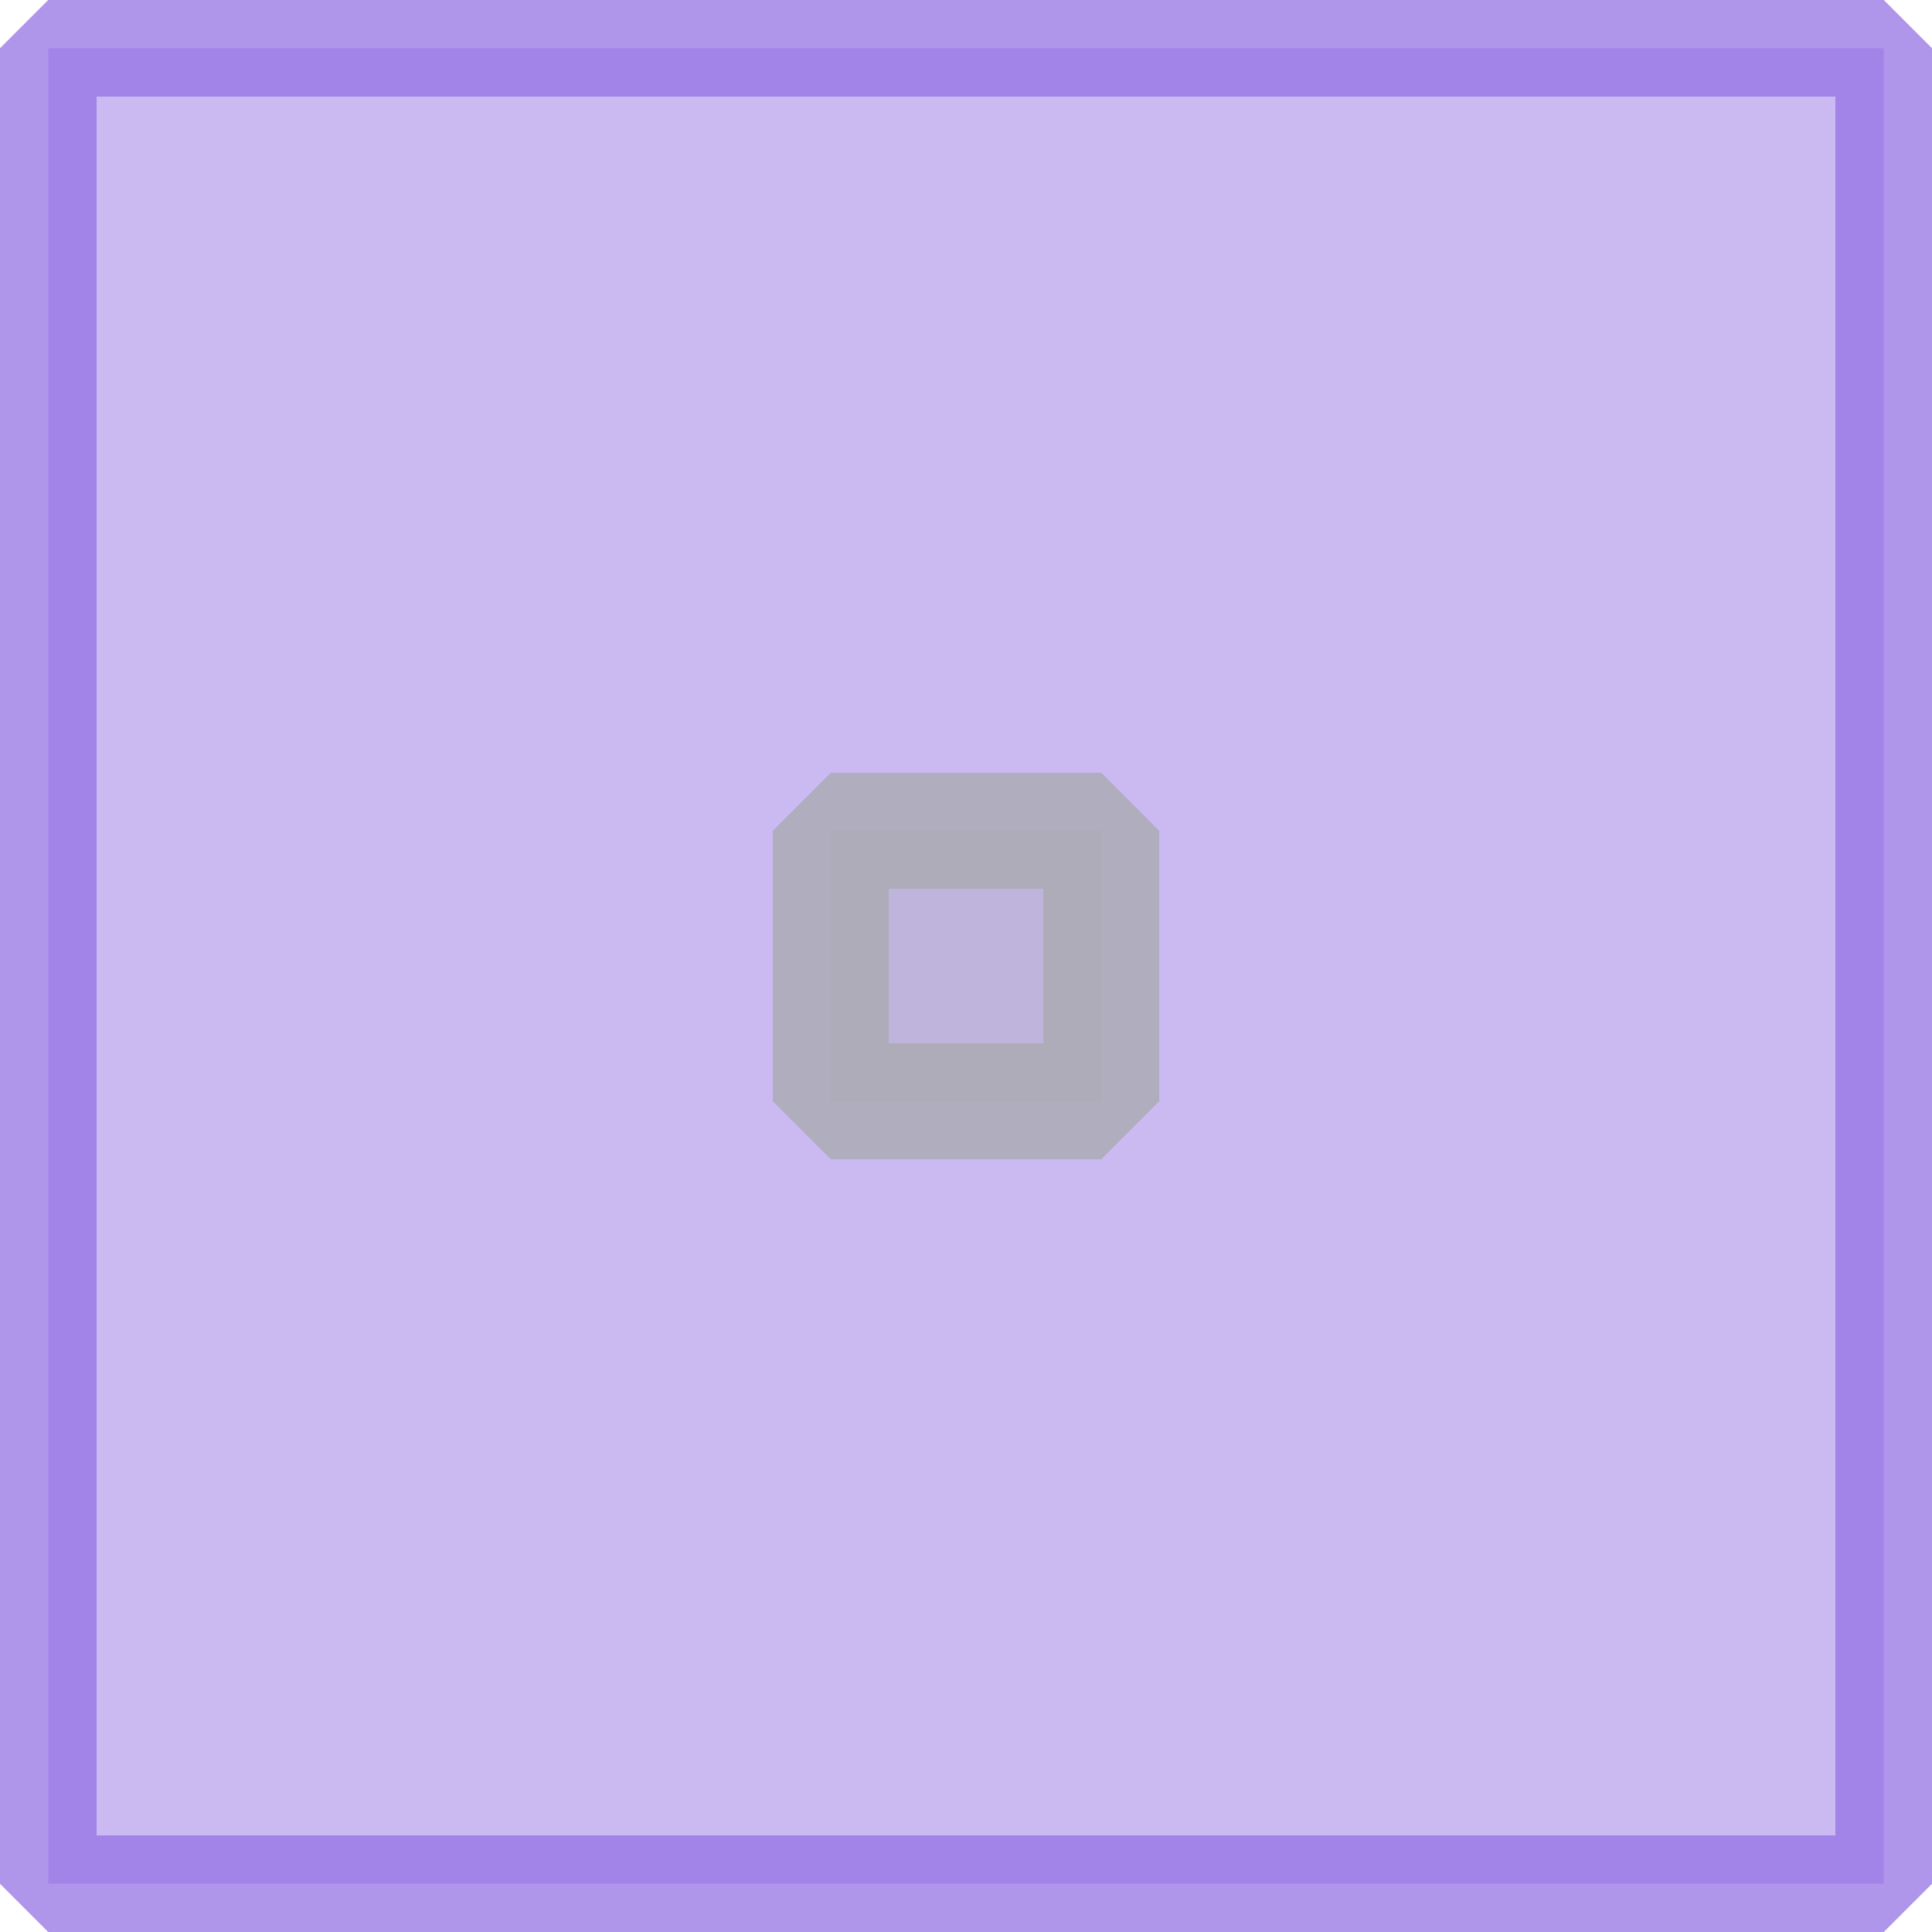
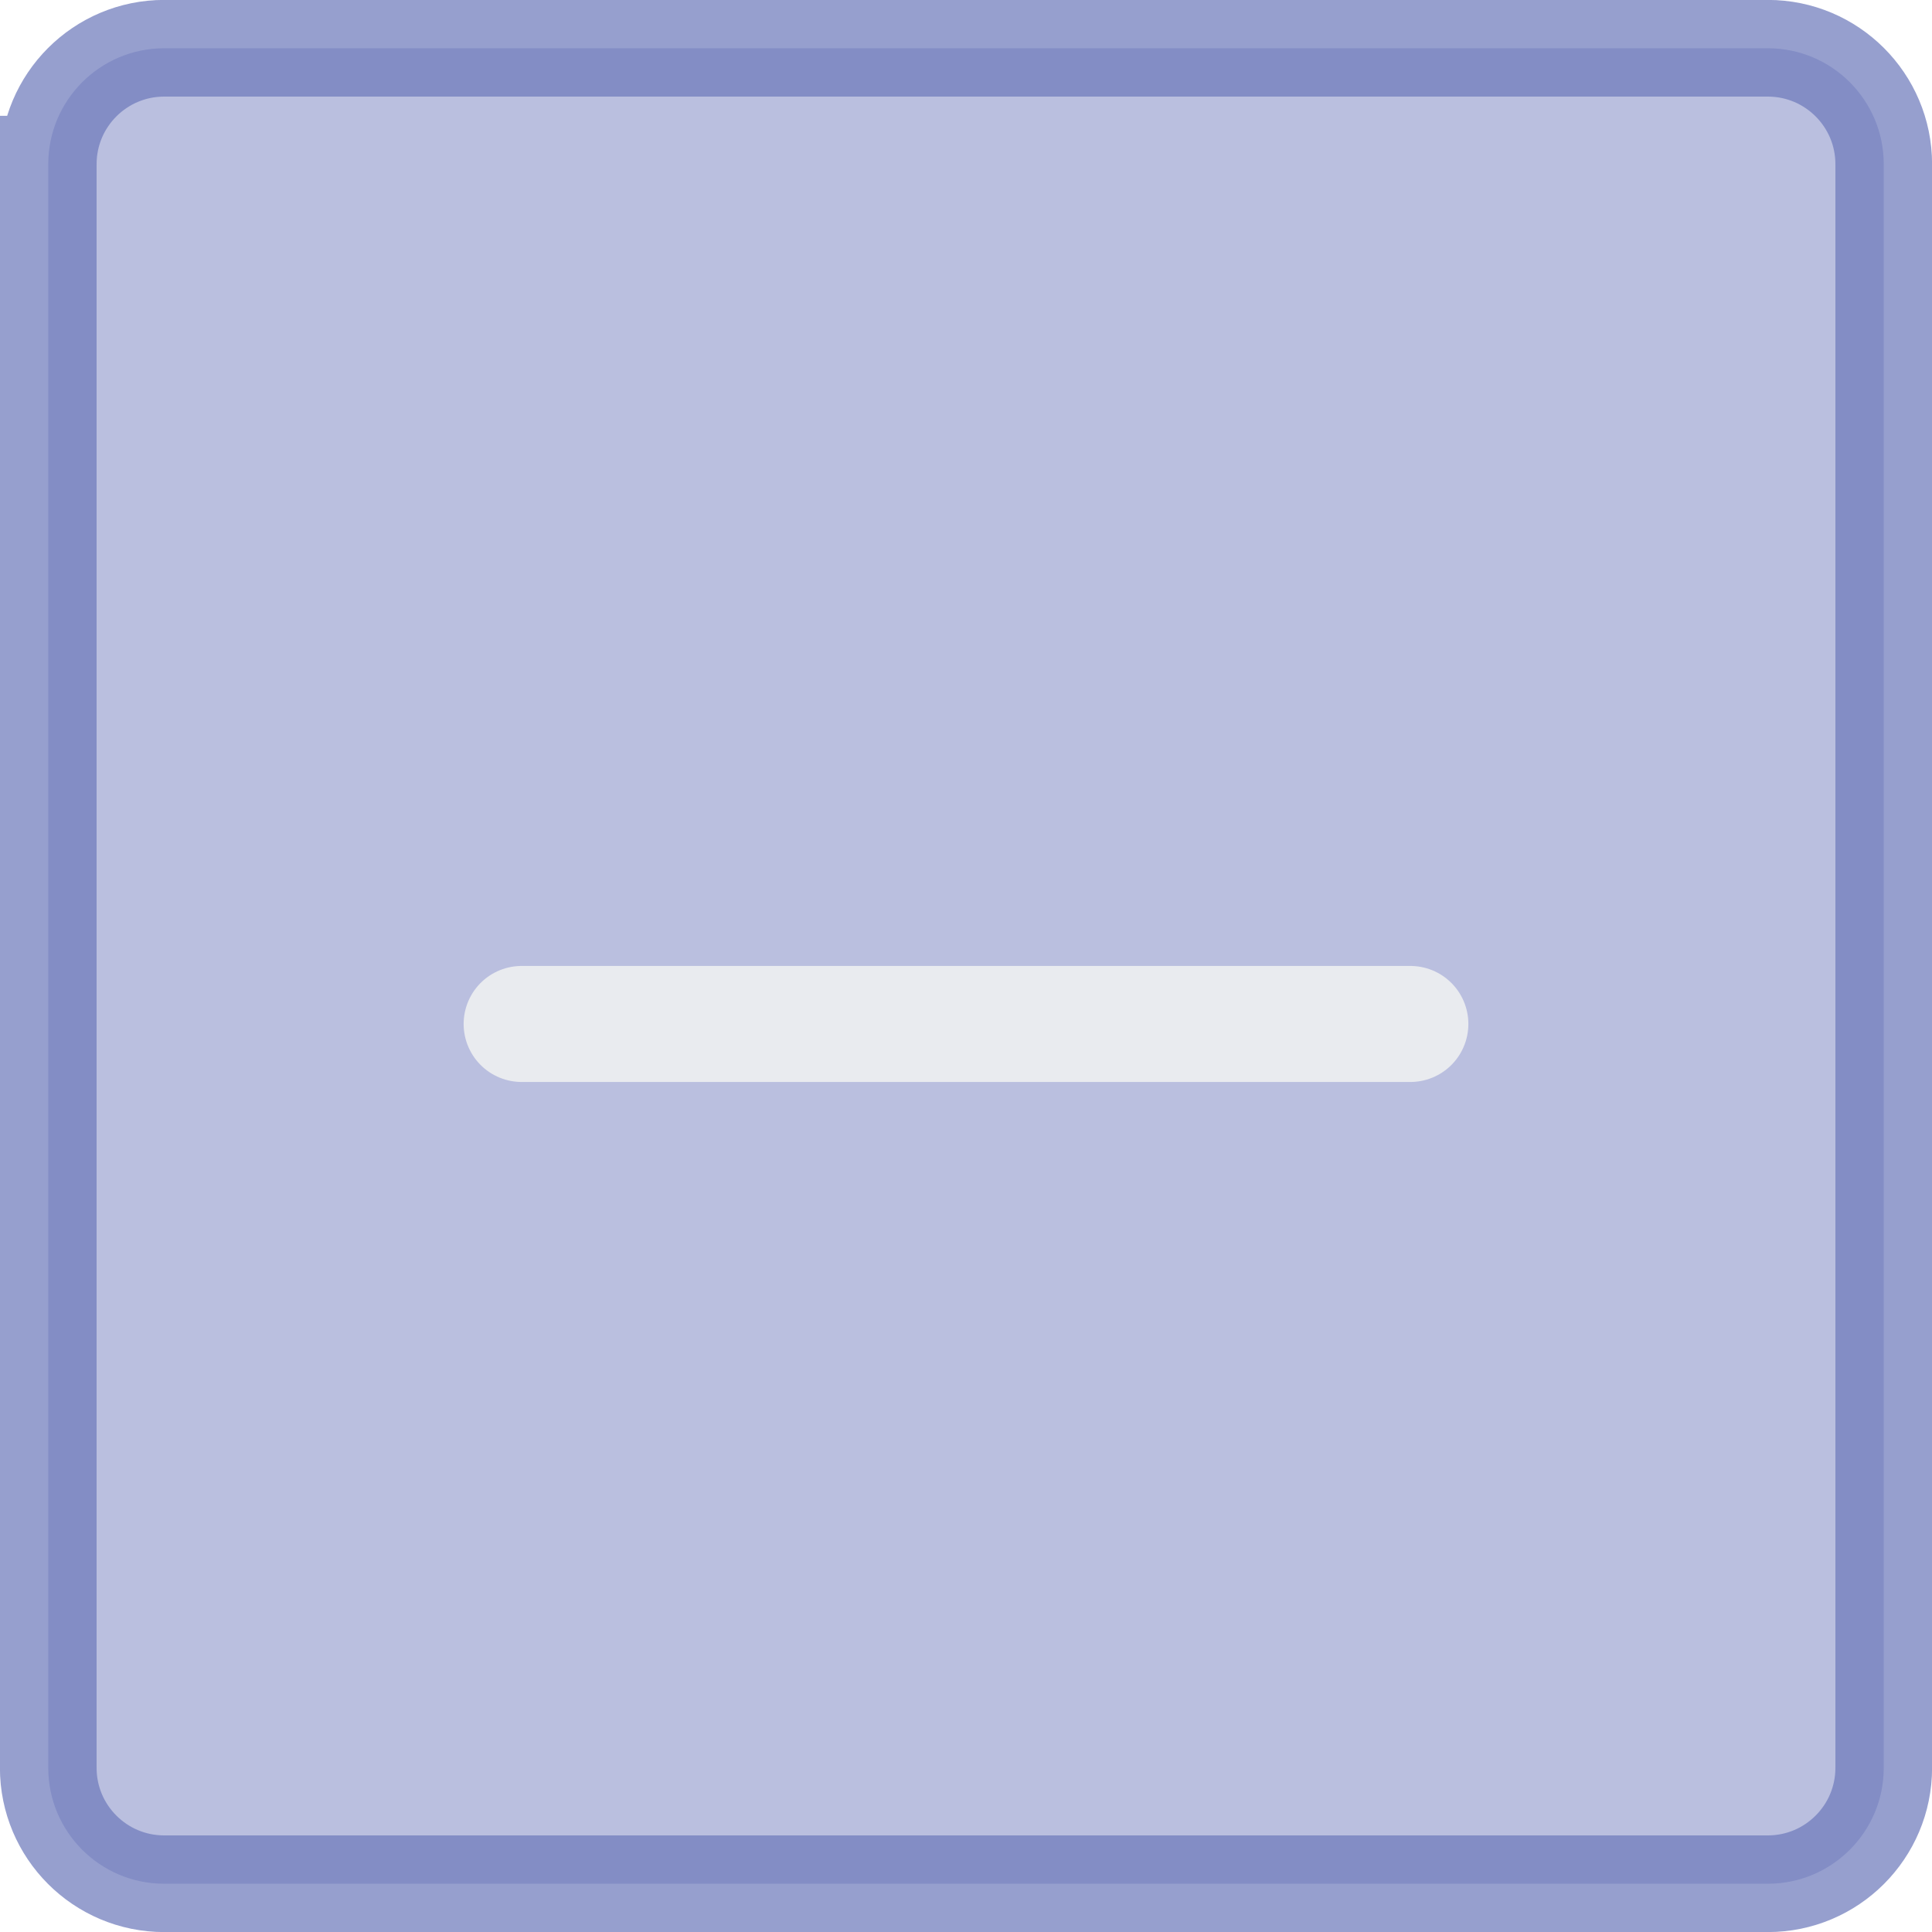
<svg xmlns="http://www.w3.org/2000/svg" viewBox="0 0 50 50" version="1.2" baseProfile="tiny">
  <defs>
</defs>
  <g fill="none" stroke="black" stroke-width="1" fill-rule="evenodd" stroke-linecap="square" stroke-linejoin="bevel">
    <g fill="none" stroke="#000000" stroke-opacity="1" stroke-width="1" stroke-linecap="square" stroke-linejoin="bevel" transform="matrix(1,0,0,1,0,0)" font-family="Noto Sans" font-size="10" font-weight="400" font-style="normal">
</g>
-     <g fill="#926ee4" fill-opacity="0.48" stroke="#926ee4" stroke-opacity="0.72" stroke-width="2.502" stroke-linecap="square" stroke-linejoin="bevel" transform="matrix(1,0,0,1,2.5,2.5)" font-family="Noto Sans" font-size="10" font-weight="400" font-style="normal">
-       <rect x="-1.251" y="-1.251" width="47.502" height="47.502" />
+     <g fill="#6e7abc" fill-opacity="0.48" stroke="#6e7abc" stroke-opacity="0.72" stroke-width="2.502" stroke-linecap="square" stroke-linejoin="bevel" transform="matrix(1,0,0,1,2.5,2.5)" font-family="Noto Sans" font-size="10" font-weight="400" font-style="normal">
+       <path vector-effect="none" fill-rule="evenodd" d="M-1.251,1.749 C-1.251,0.092 0.092,-1.251 1.749,-1.251 L43.251,-1.251 C44.908,-1.251 46.251,0.092 46.251,1.749 L46.251,43.251 C46.251,44.908 44.908,46.251 43.251,46.251 L1.749,46.251 C0.092,46.251 -1.251,44.908 -1.251,43.251 L-1.251,1.749" />
    </g>
    <g fill="none" stroke="#000000" stroke-opacity="1" stroke-width="1" stroke-linecap="square" stroke-linejoin="bevel" transform="matrix(1,0,0,1,0,0)" font-family="Noto Sans" font-size="10" font-weight="400" font-style="normal">
</g>
-     <g fill="none" stroke="#aaaab2" stroke-opacity="1" stroke-width="1.001" stroke-linecap="square" stroke-linejoin="bevel" transform="matrix(2.5,0,0,2.5,2.5,2.5)" font-family="Noto Sans" font-size="10" font-weight="400" font-style="normal">
+     <g fill="none" stroke="#eff0f1" stroke-opacity="1" stroke-width="1.001" stroke-linecap="square" stroke-linejoin="bevel" transform="matrix(2.5,0,0,2.5,2.5,2.5)" font-family="Noto Sans" font-size="10" font-weight="400" font-style="normal">
</g>
-     <g fill="none" stroke="#aaaab2" stroke-opacity="1" stroke-width="1.001" stroke-linecap="round" stroke-linejoin="miter" stroke-miterlimit="2" transform="matrix(2.5,0,0,2.5,2.5,2.5)" font-family="Noto Sans" font-size="10" font-weight="400" font-style="normal">
- </g>
-     <g fill="none" stroke="#aaaab2" stroke-opacity="1" stroke-width="1.001" stroke-linecap="round" stroke-linejoin="miter" stroke-miterlimit="2" transform="matrix(2.5,0,0,2.5,2.5,2.5)" font-family="Noto Sans" font-size="10" font-weight="400" font-style="normal">
- </g>
-     <g fill="#aaaab2" fill-opacity="0.35" stroke="#aaaab2" stroke-opacity="0.81" stroke-width="1.201" stroke-linecap="round" stroke-linejoin="bevel" transform="matrix(2.5,0,0,2.5,21.5,21.5)" font-family="Noto Sans" font-size="10" font-weight="400" font-style="normal">
-       <rect x="0" y="0" width="2.8" height="2.8" />
+     <g fill="none" stroke="#eff0f1" stroke-opacity="0.9" stroke-width="1.201" stroke-linecap="round" stroke-linejoin="miter" stroke-miterlimit="2" transform="matrix(2.5,0,0,2.5,2.5,2.5)" font-family="Noto Sans" font-size="10" font-weight="400" font-style="normal">
+       <polyline fill="none" vector-effect="none" points="4.4,9.6 13.6,9.6 " />
    </g>
-     <g fill="none" stroke="#aaaab2" stroke-opacity="1" stroke-width="1.001" stroke-linecap="square" stroke-linejoin="bevel" transform="matrix(2.5,0,0,2.5,2.5,2.5)" font-family="Noto Sans" font-size="10" font-weight="400" font-style="normal">
+     <g fill="none" stroke="#eff0f1" stroke-opacity="1" stroke-width="1.001" stroke-linecap="square" stroke-linejoin="bevel" transform="matrix(2.5,0,0,2.5,2.5,2.5)" font-family="Noto Sans" font-size="10" font-weight="400" font-style="normal">
</g>
    <g fill="none" stroke="#000000" stroke-opacity="1" stroke-width="1" stroke-linecap="square" stroke-linejoin="bevel" transform="matrix(1,0,0,1,0,0)" font-family="Noto Sans" font-size="10" font-weight="400" font-style="normal">
</g>
  </g>
</svg>
